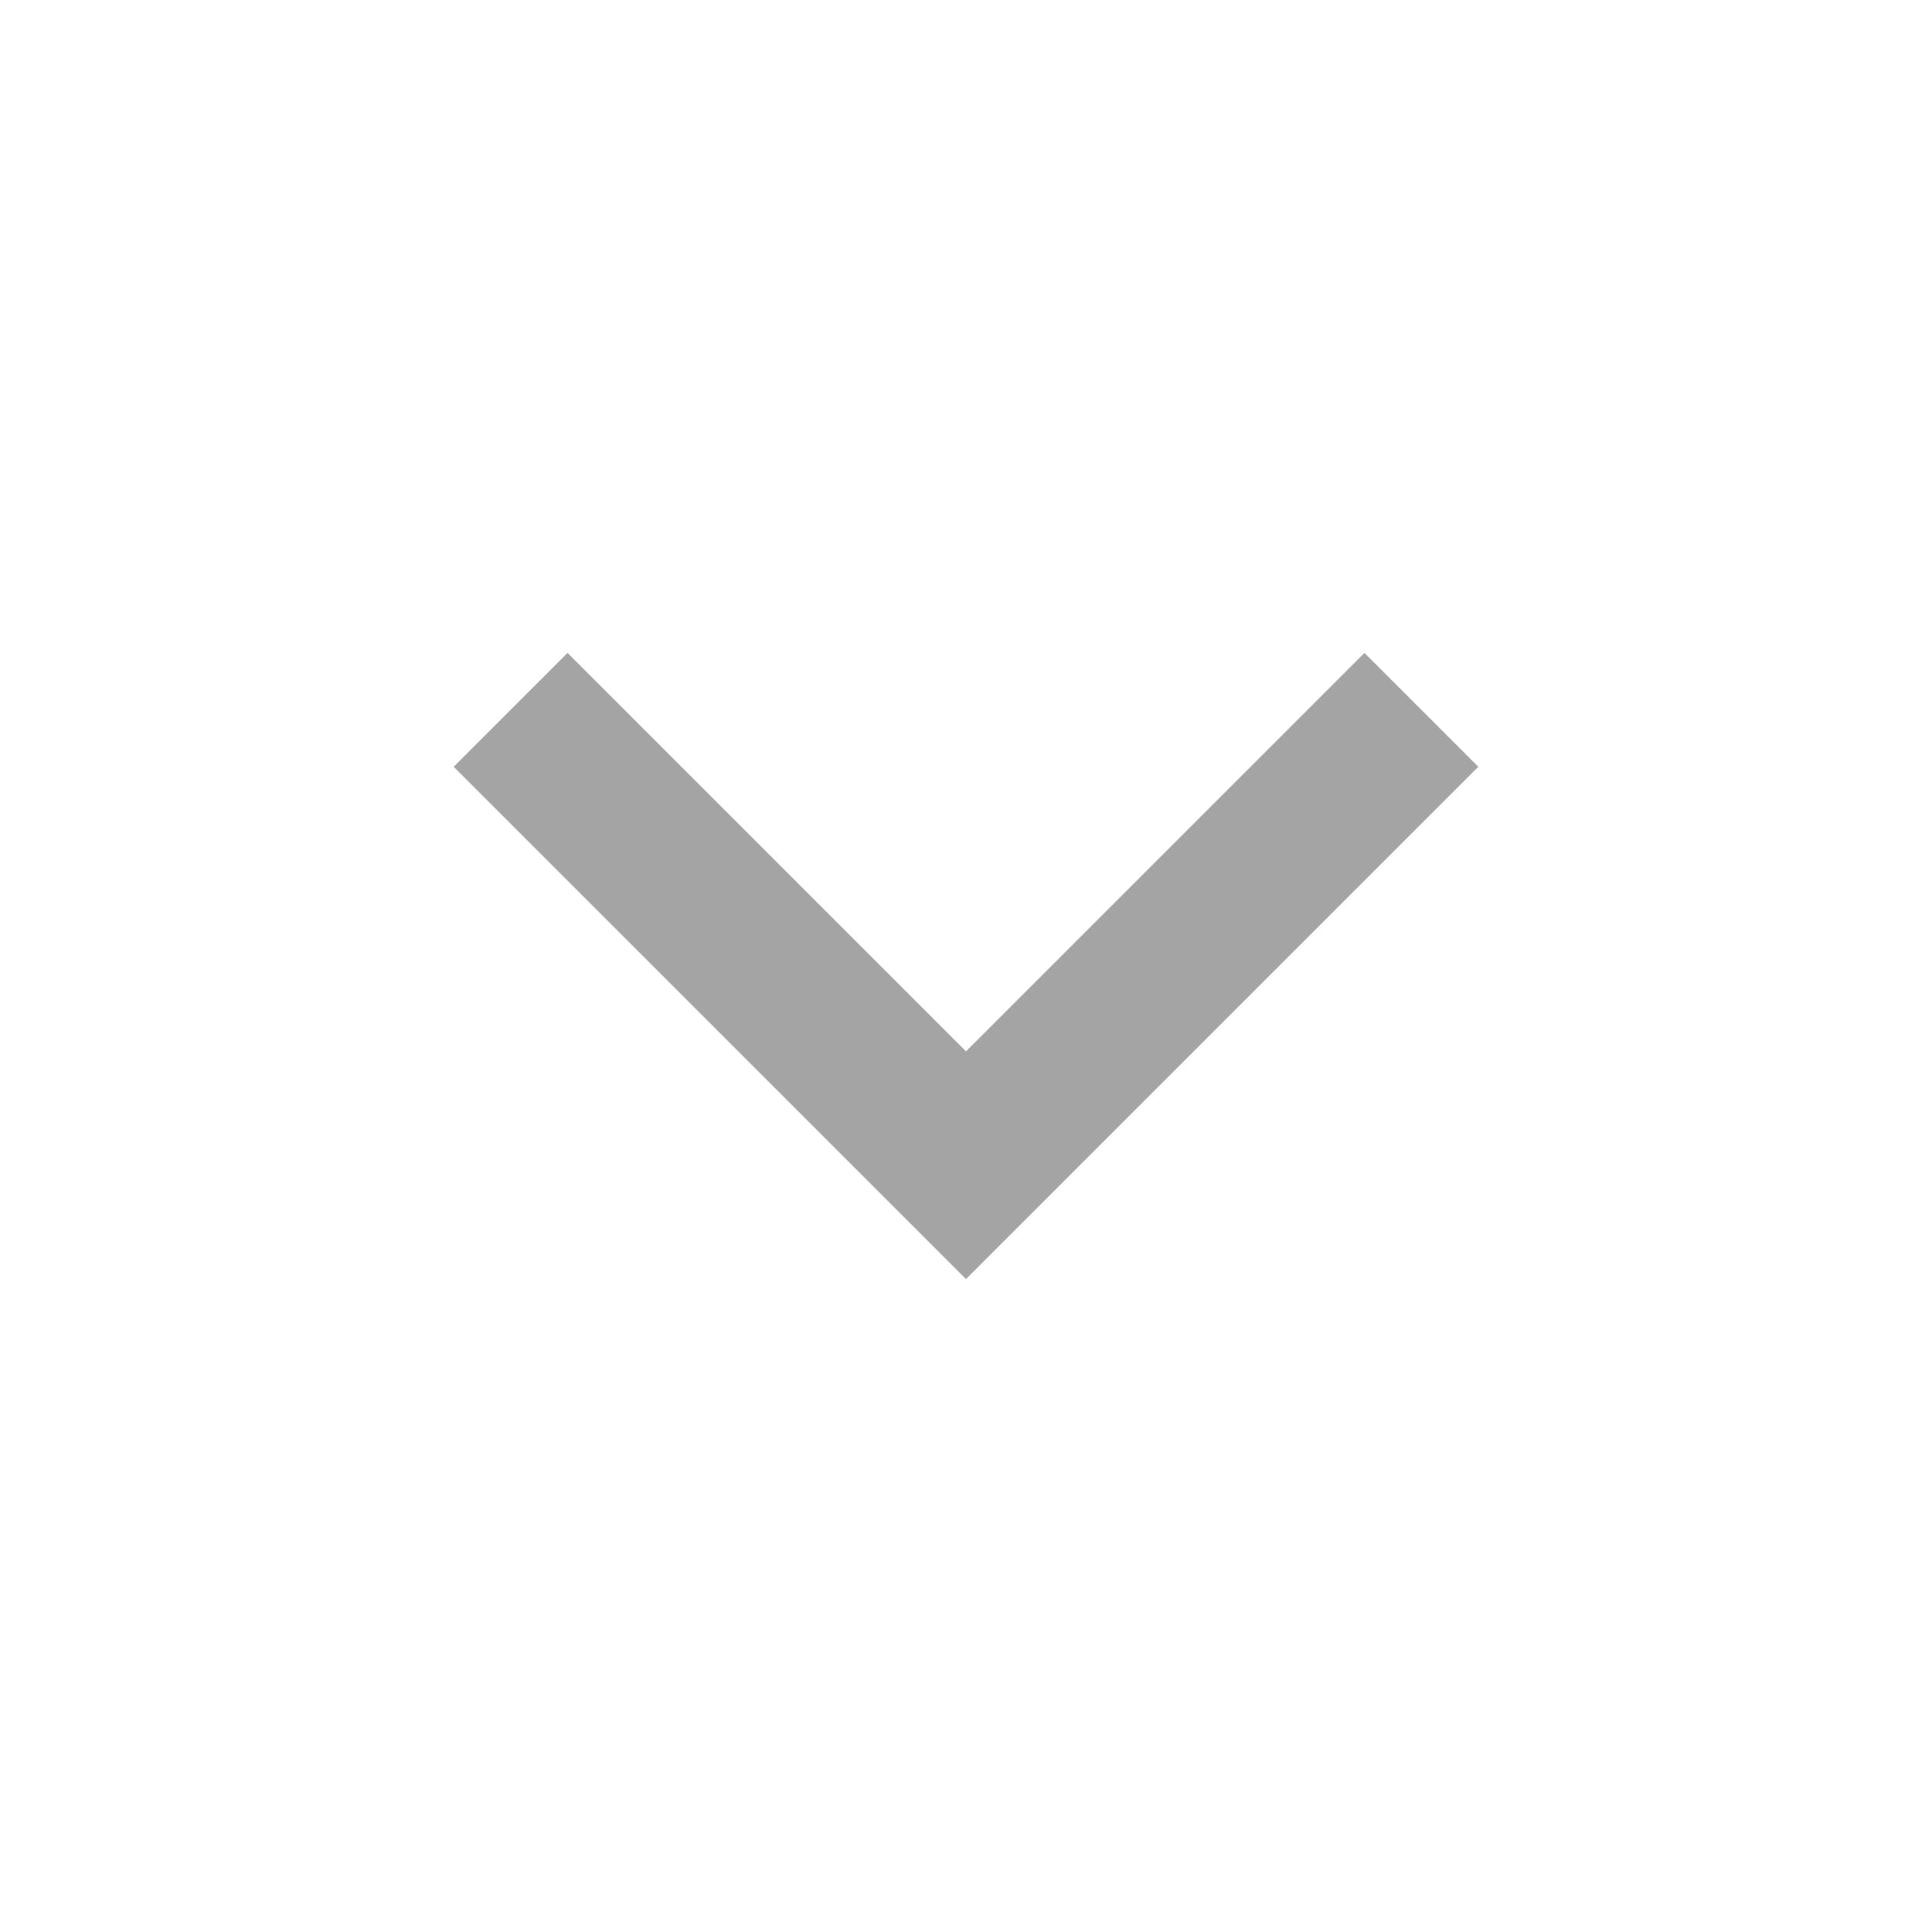
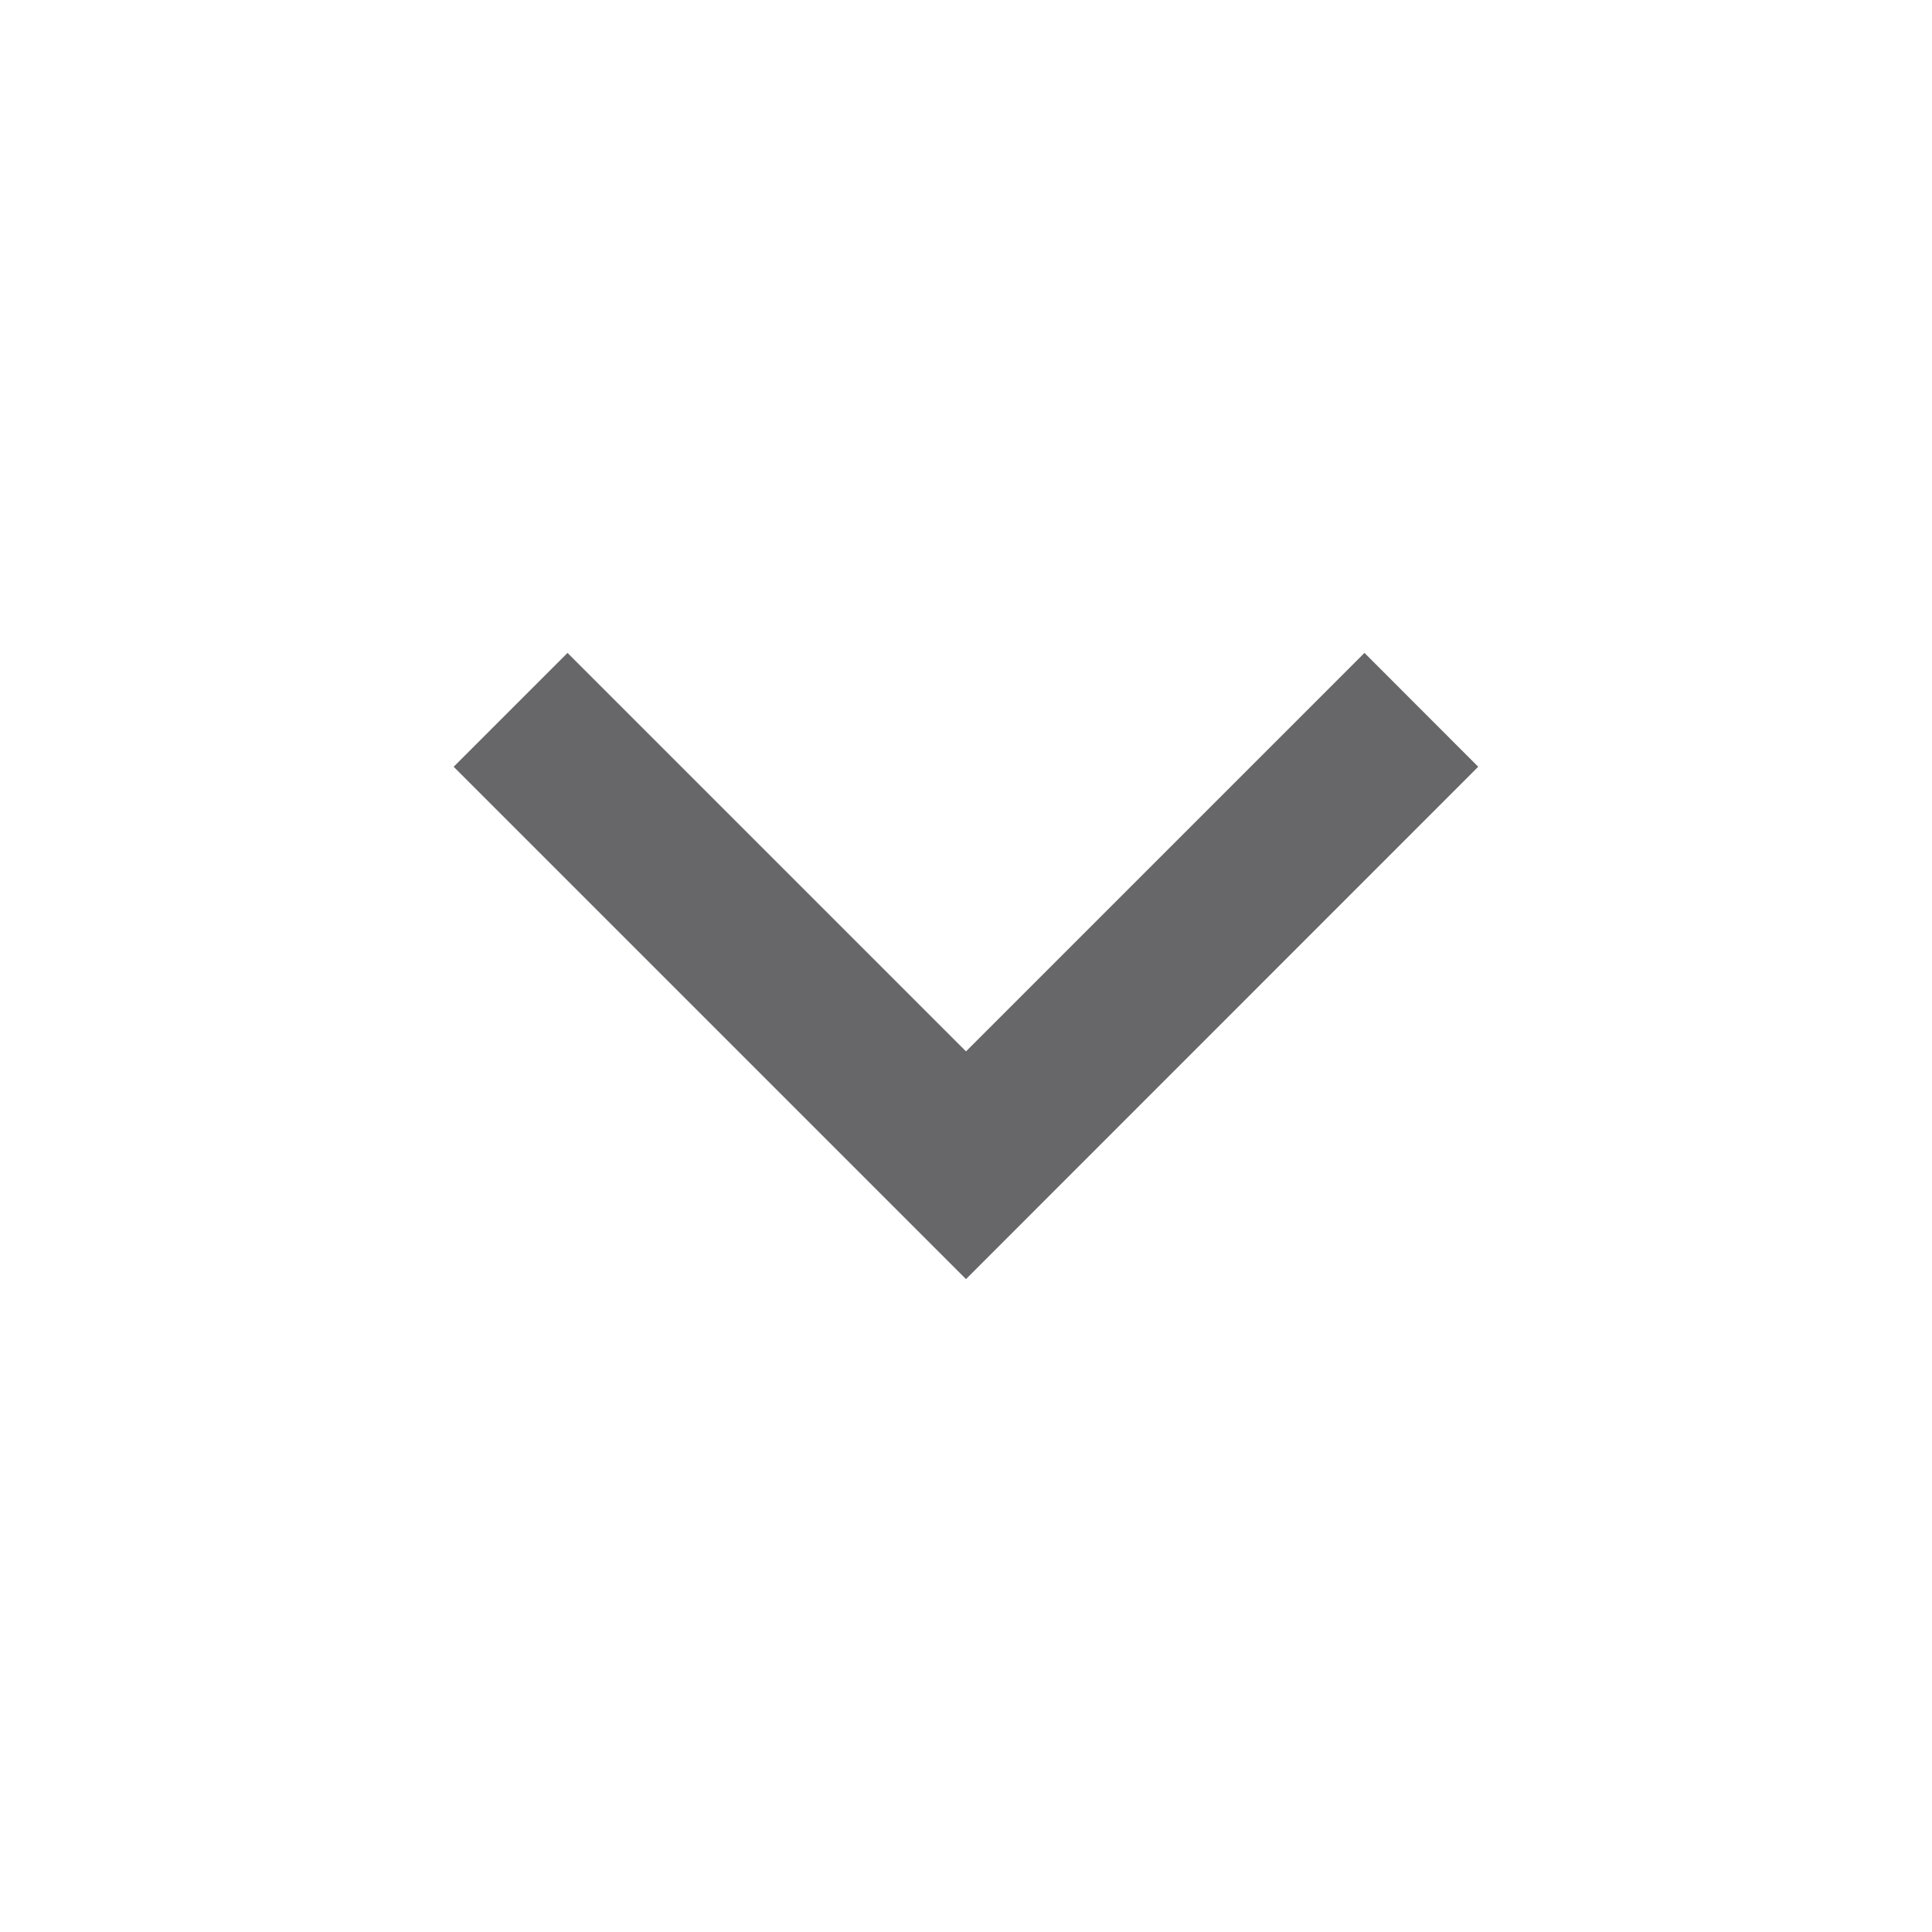
- <svg xmlns="http://www.w3.org/2000/svg" width="24" height="24" viewBox="0 0 24 24" fill="none">
+ <svg xmlns="http://www.w3.org/2000/svg" width="16" height="16" viewBox="0 0 16 16" fill="none">
  <g id="Group">
-     <path id="Vector" d="M12 13.061L16.95 8.111L18.364 9.525L12 15.889L5.636 9.525L7.05 8.111L12 13.061Z" fill="#A4A4A4" />
+     <path id="Vector" d="M8 8.707L11.3 5.407L12.242 6.35L8 10.593L3.757 6.35L4.7 5.407L8 8.707Z" fill="#676769" />
  </g>
</svg>
